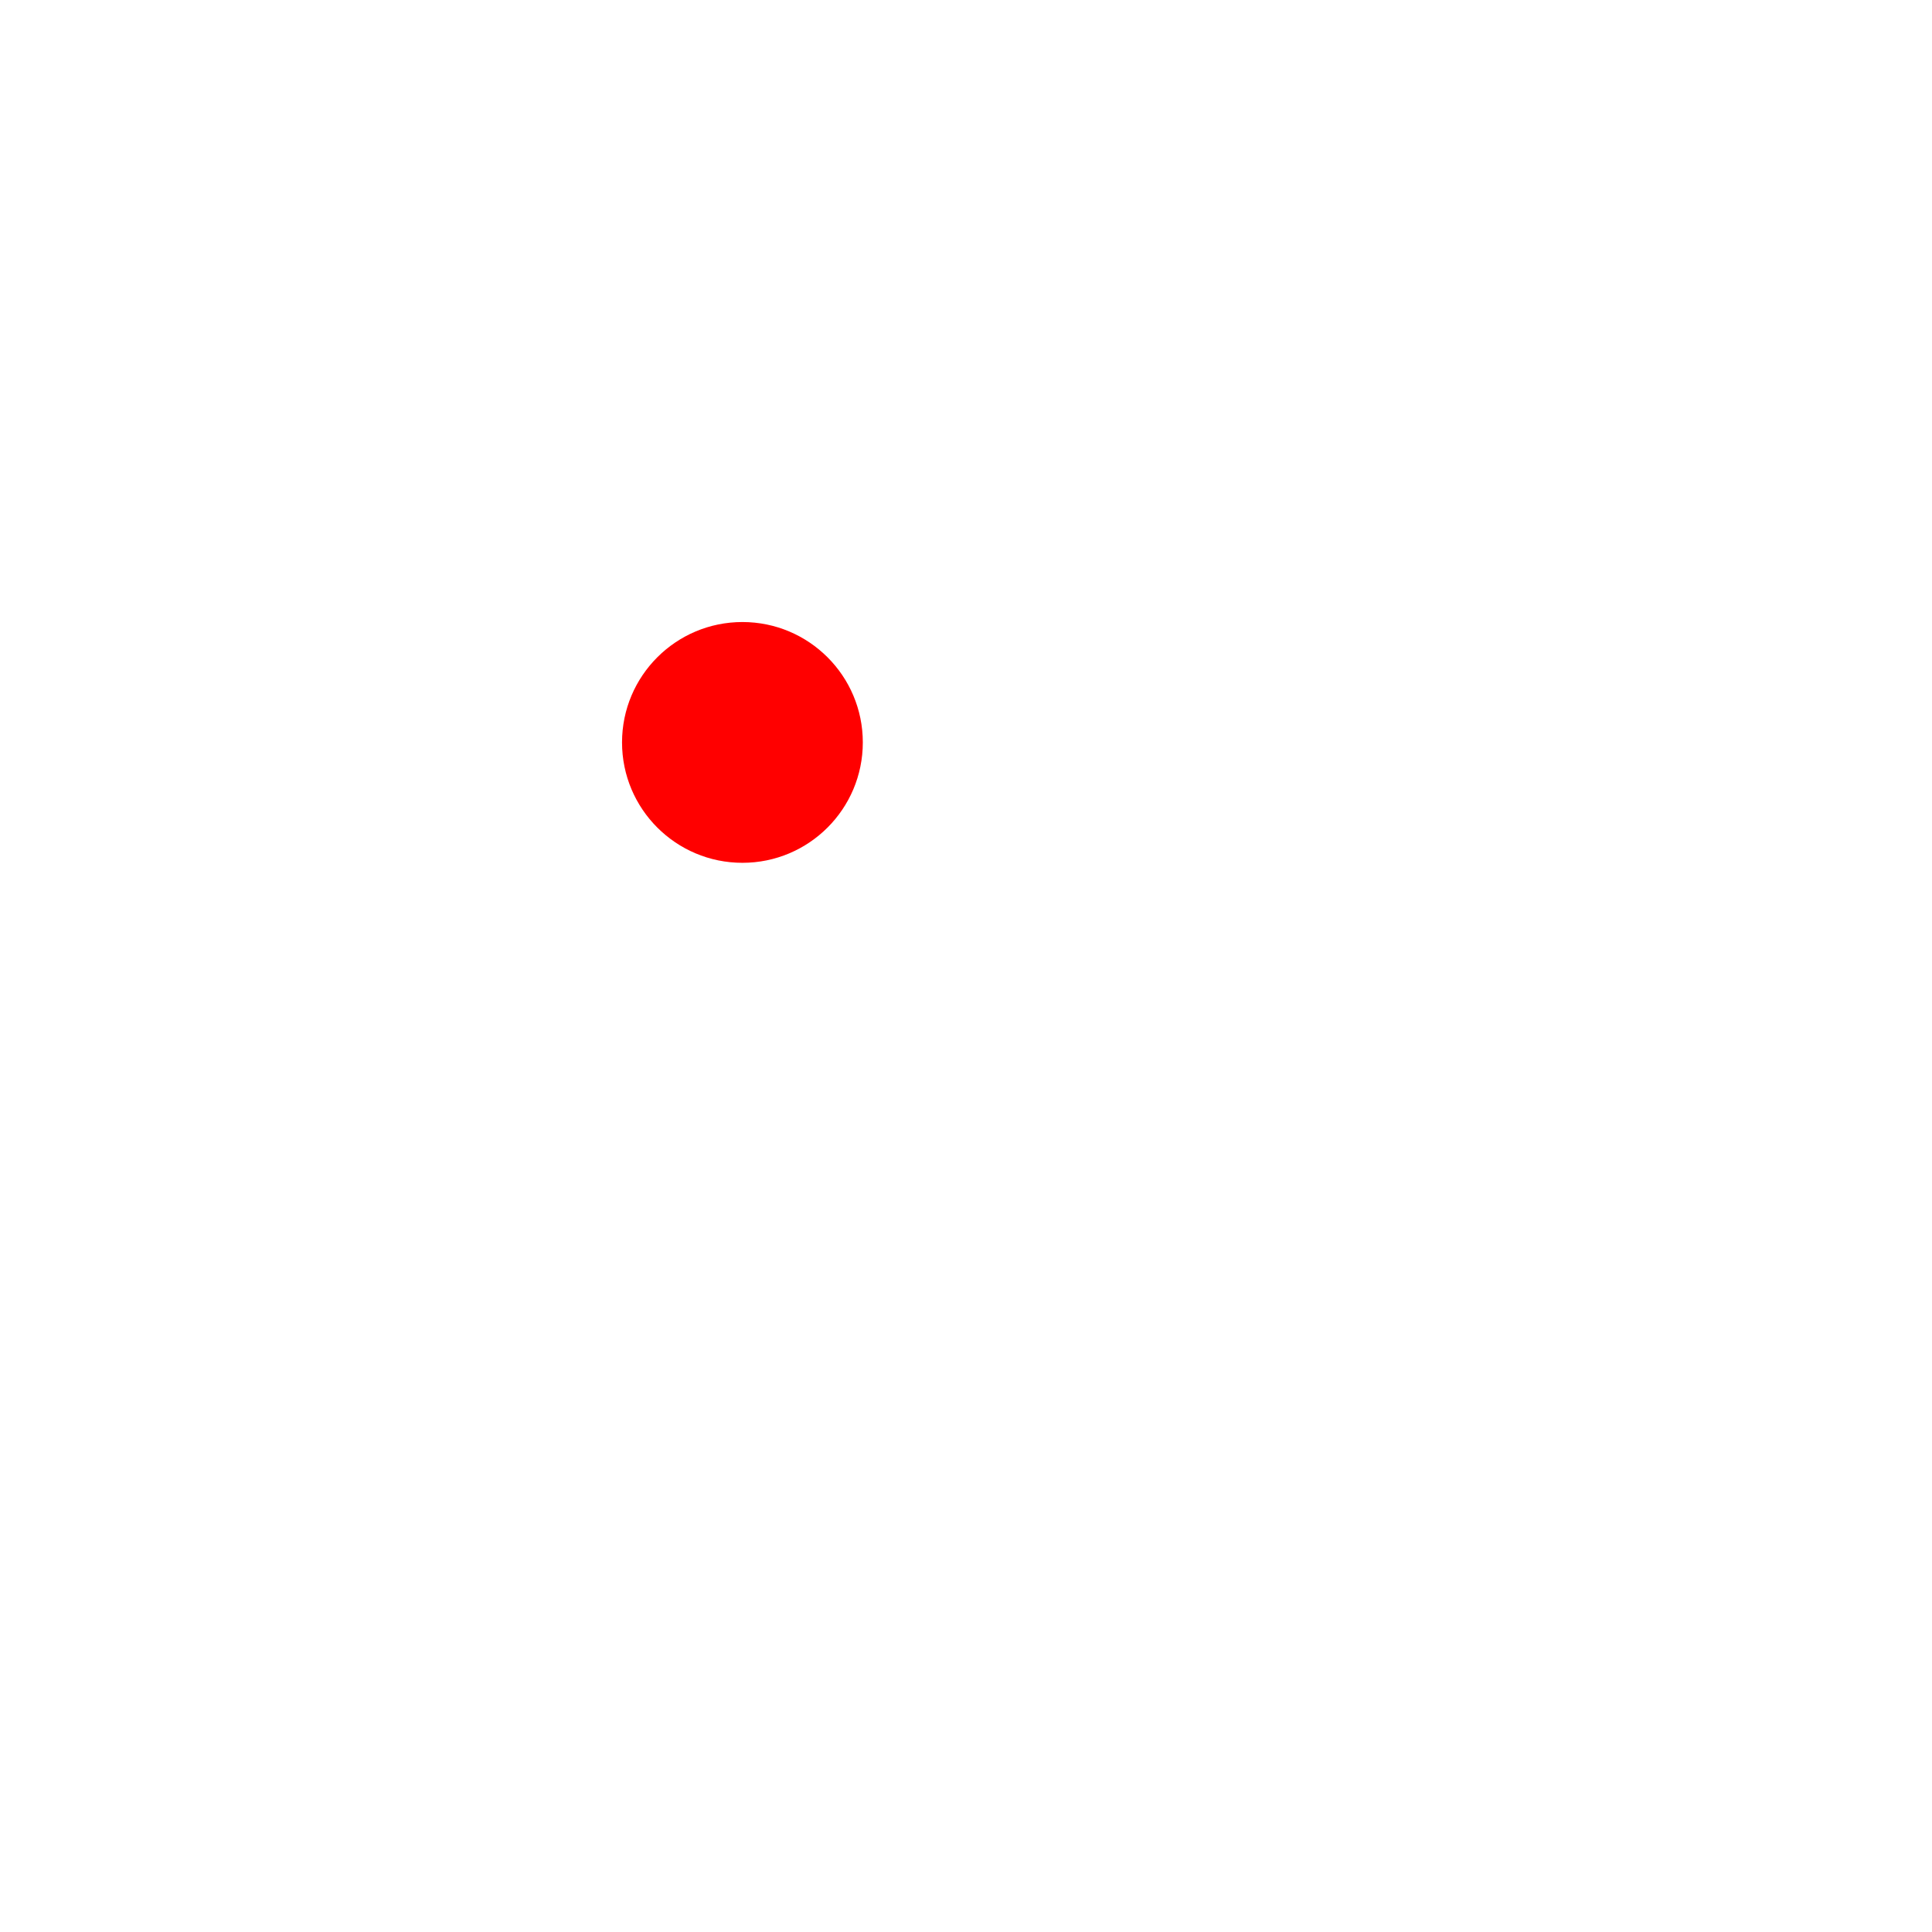
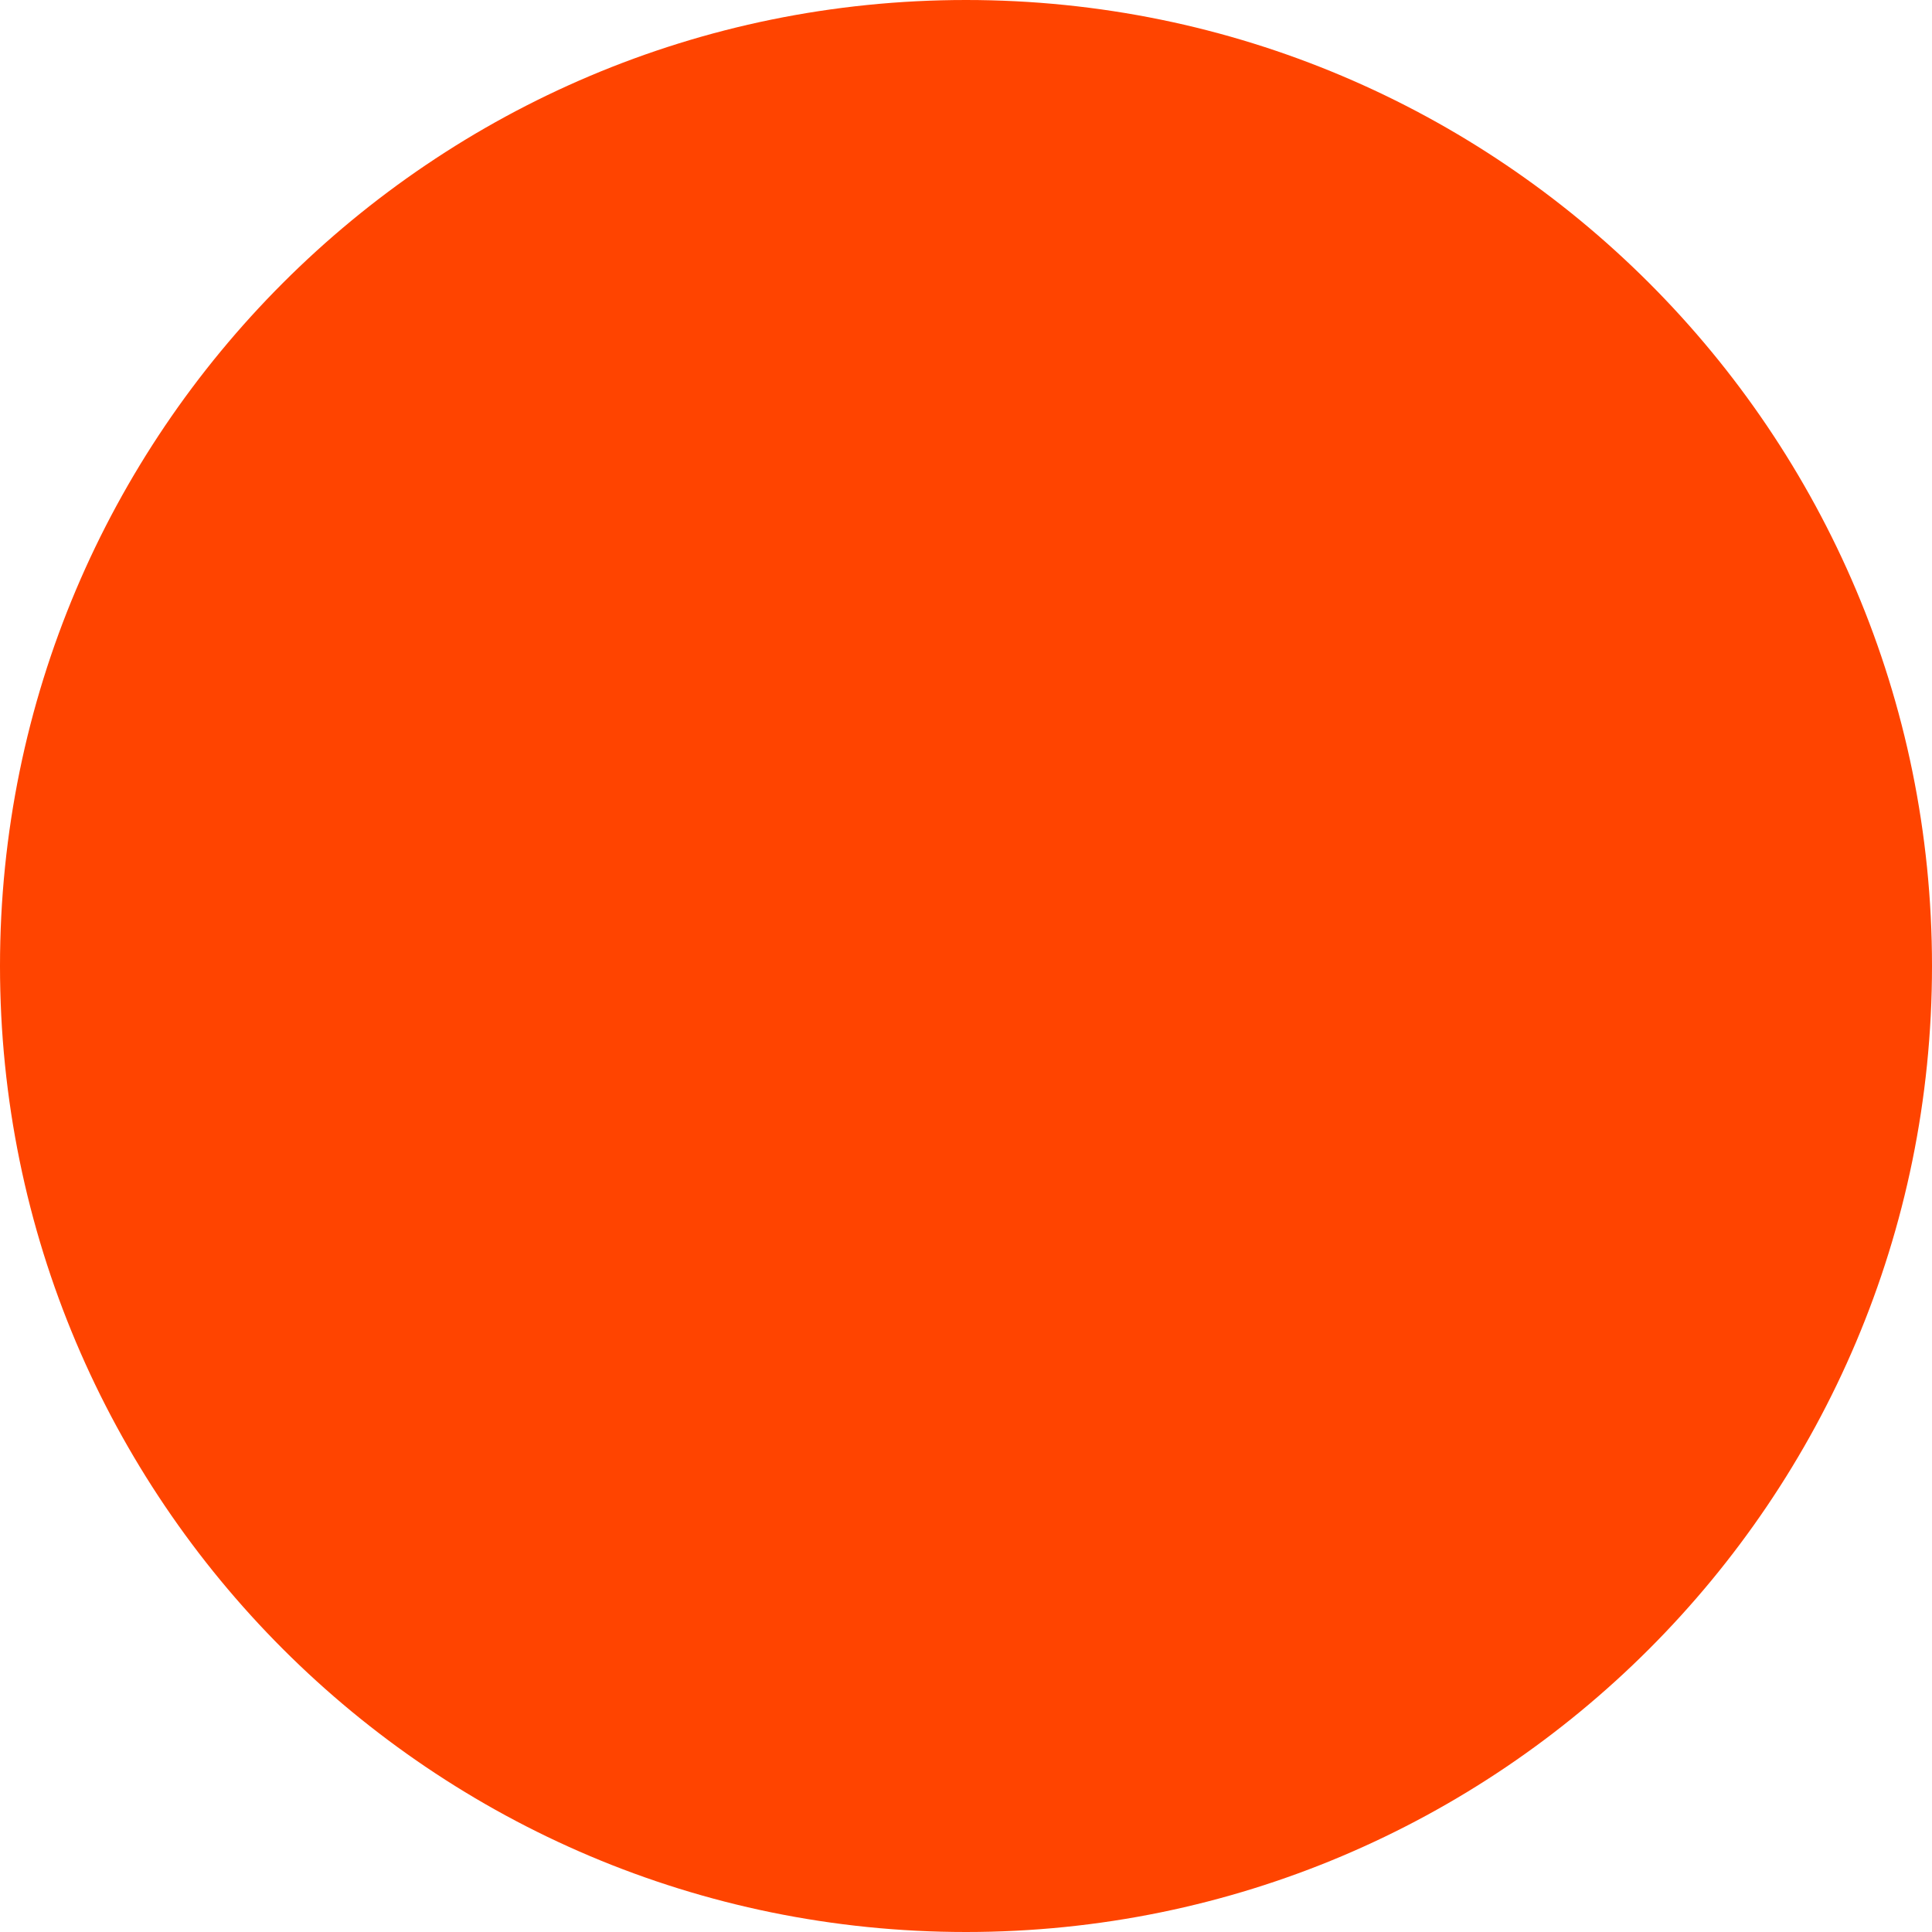
<svg xmlns="http://www.w3.org/2000/svg" class="icon" width="32px" height="32.00px" viewBox="0 0 1024 1024" version="1.1">
-   <path d="M393.499 393.499m-63.808 0a63.808 63.808 0 1 0 127.617 0 63.808 63.808 0 1 0-127.617 0Z" fill="#FF0000" />
+   <path d="M512 512m-512 0a512 512 0 1 0 1024 0 512 512 0 1 0-1024 0Z" fill="#FF4400" />
</svg>
